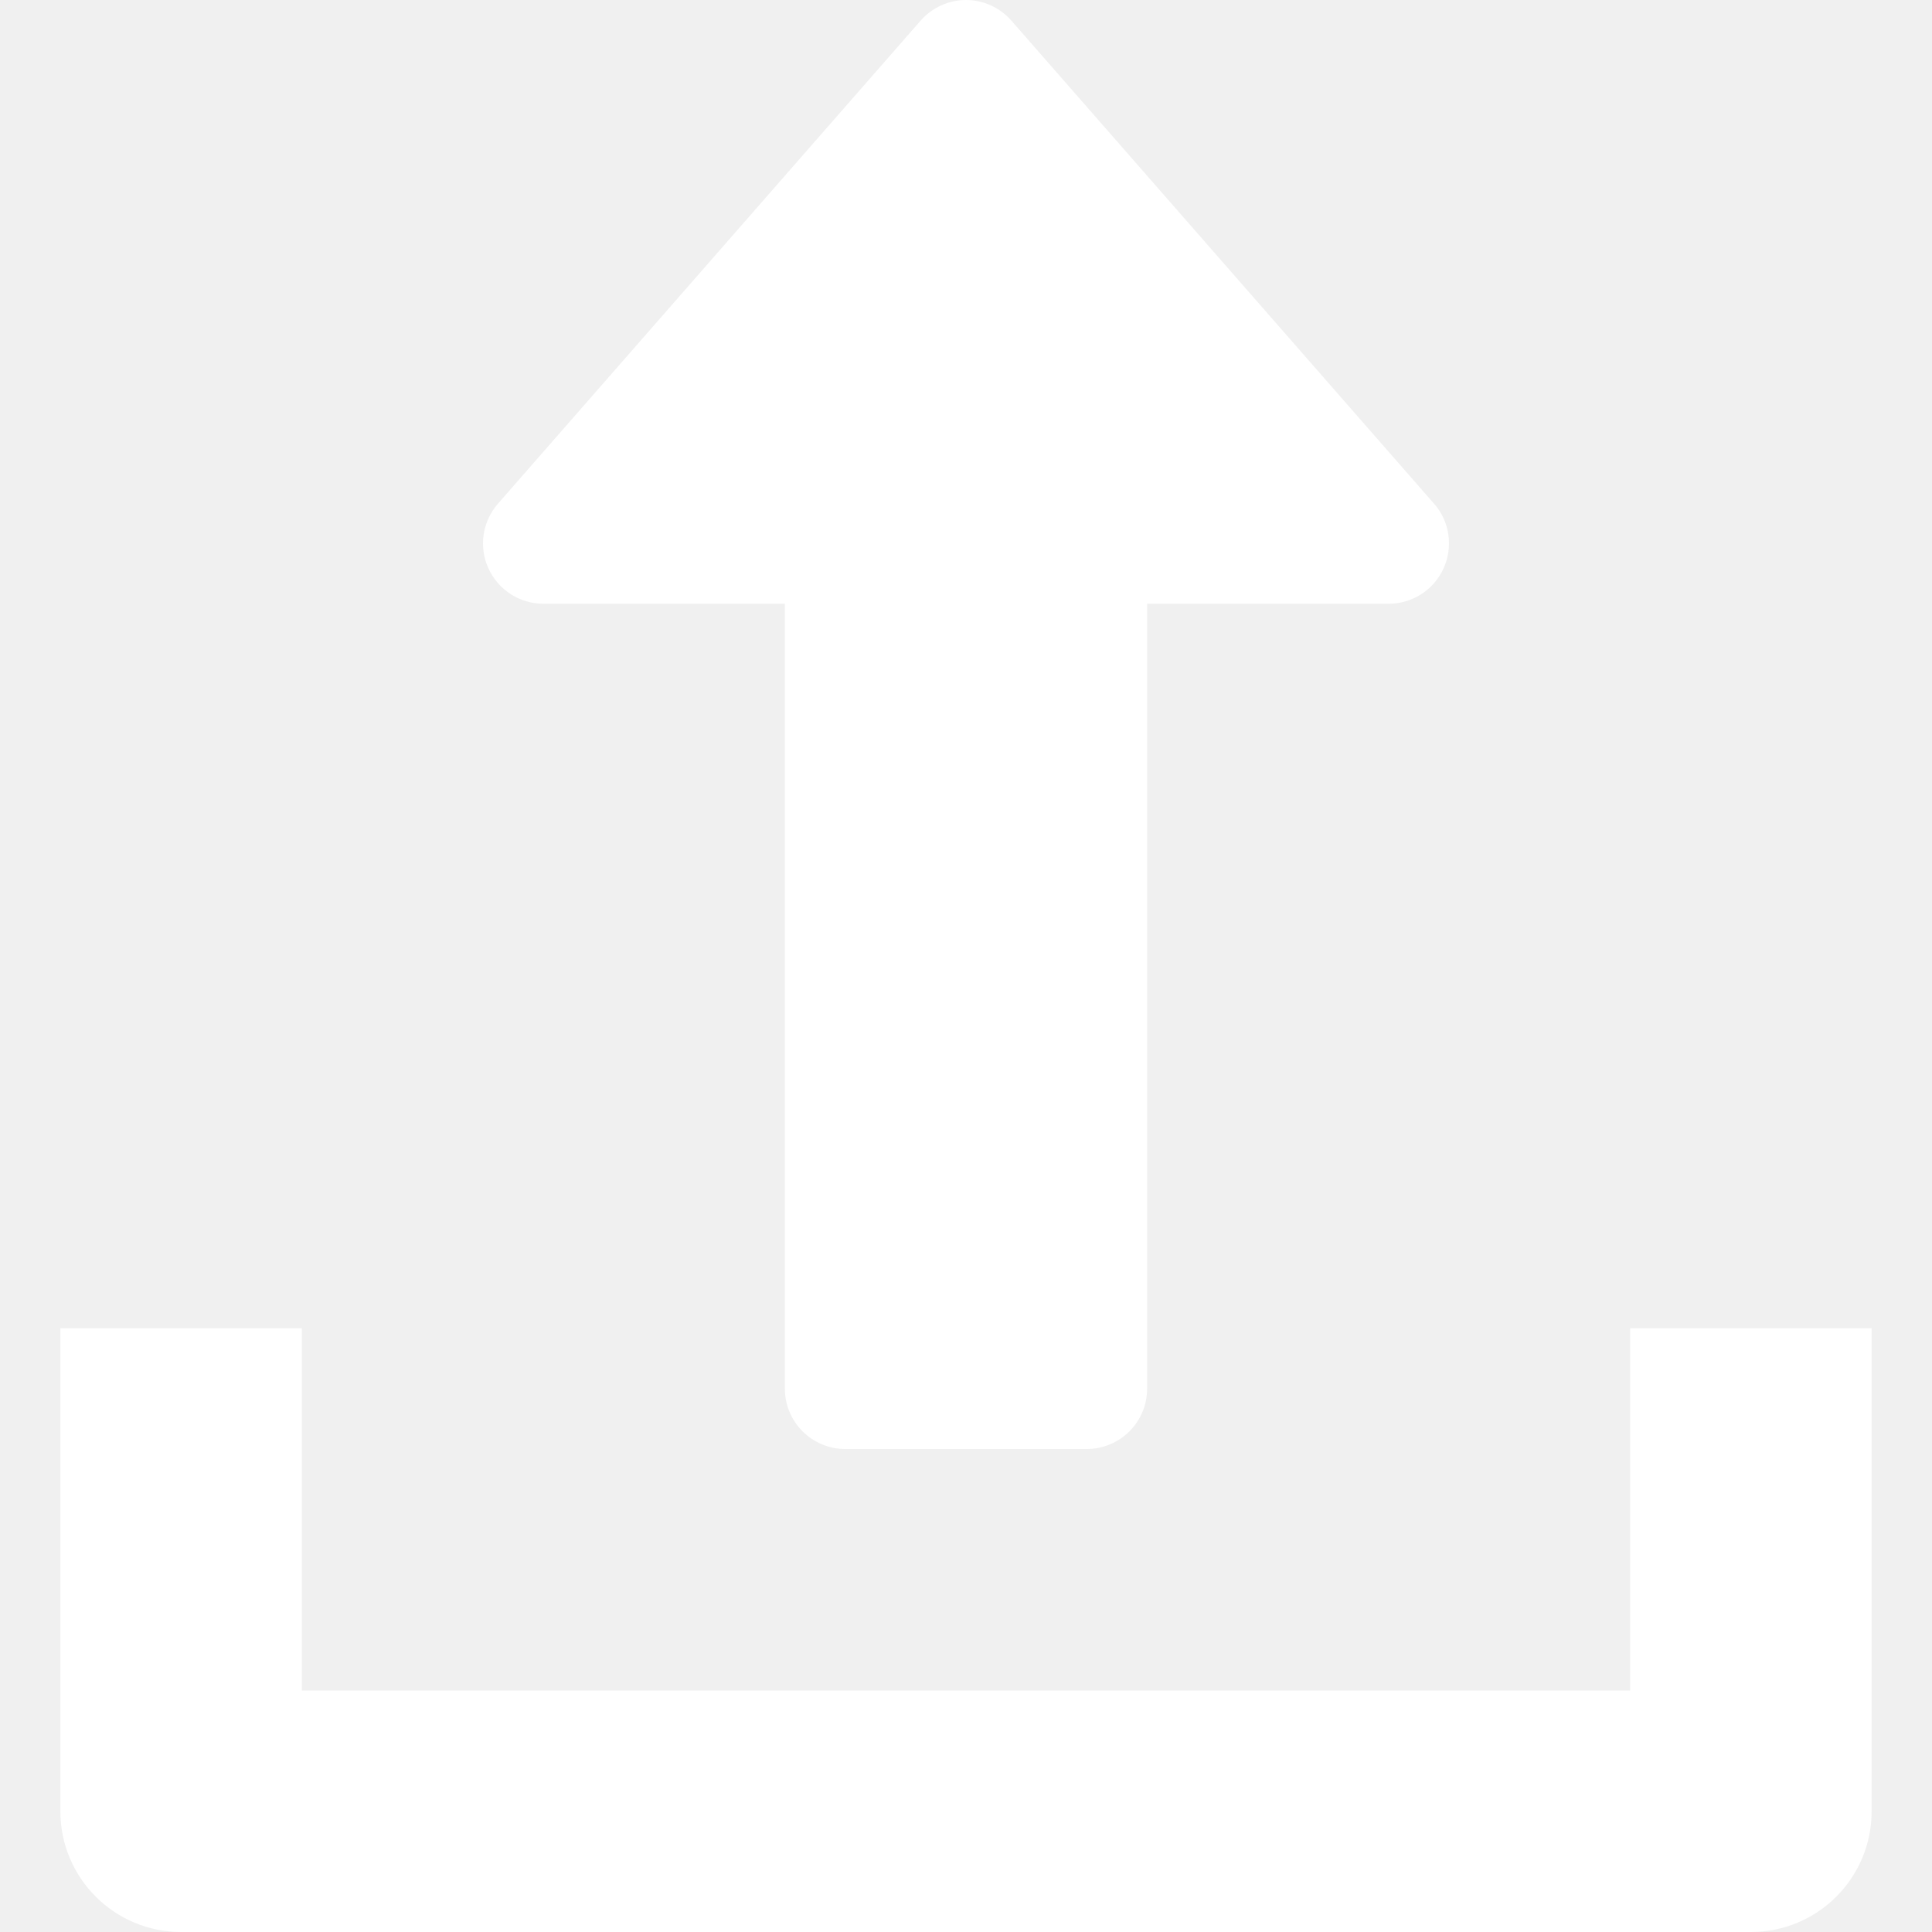
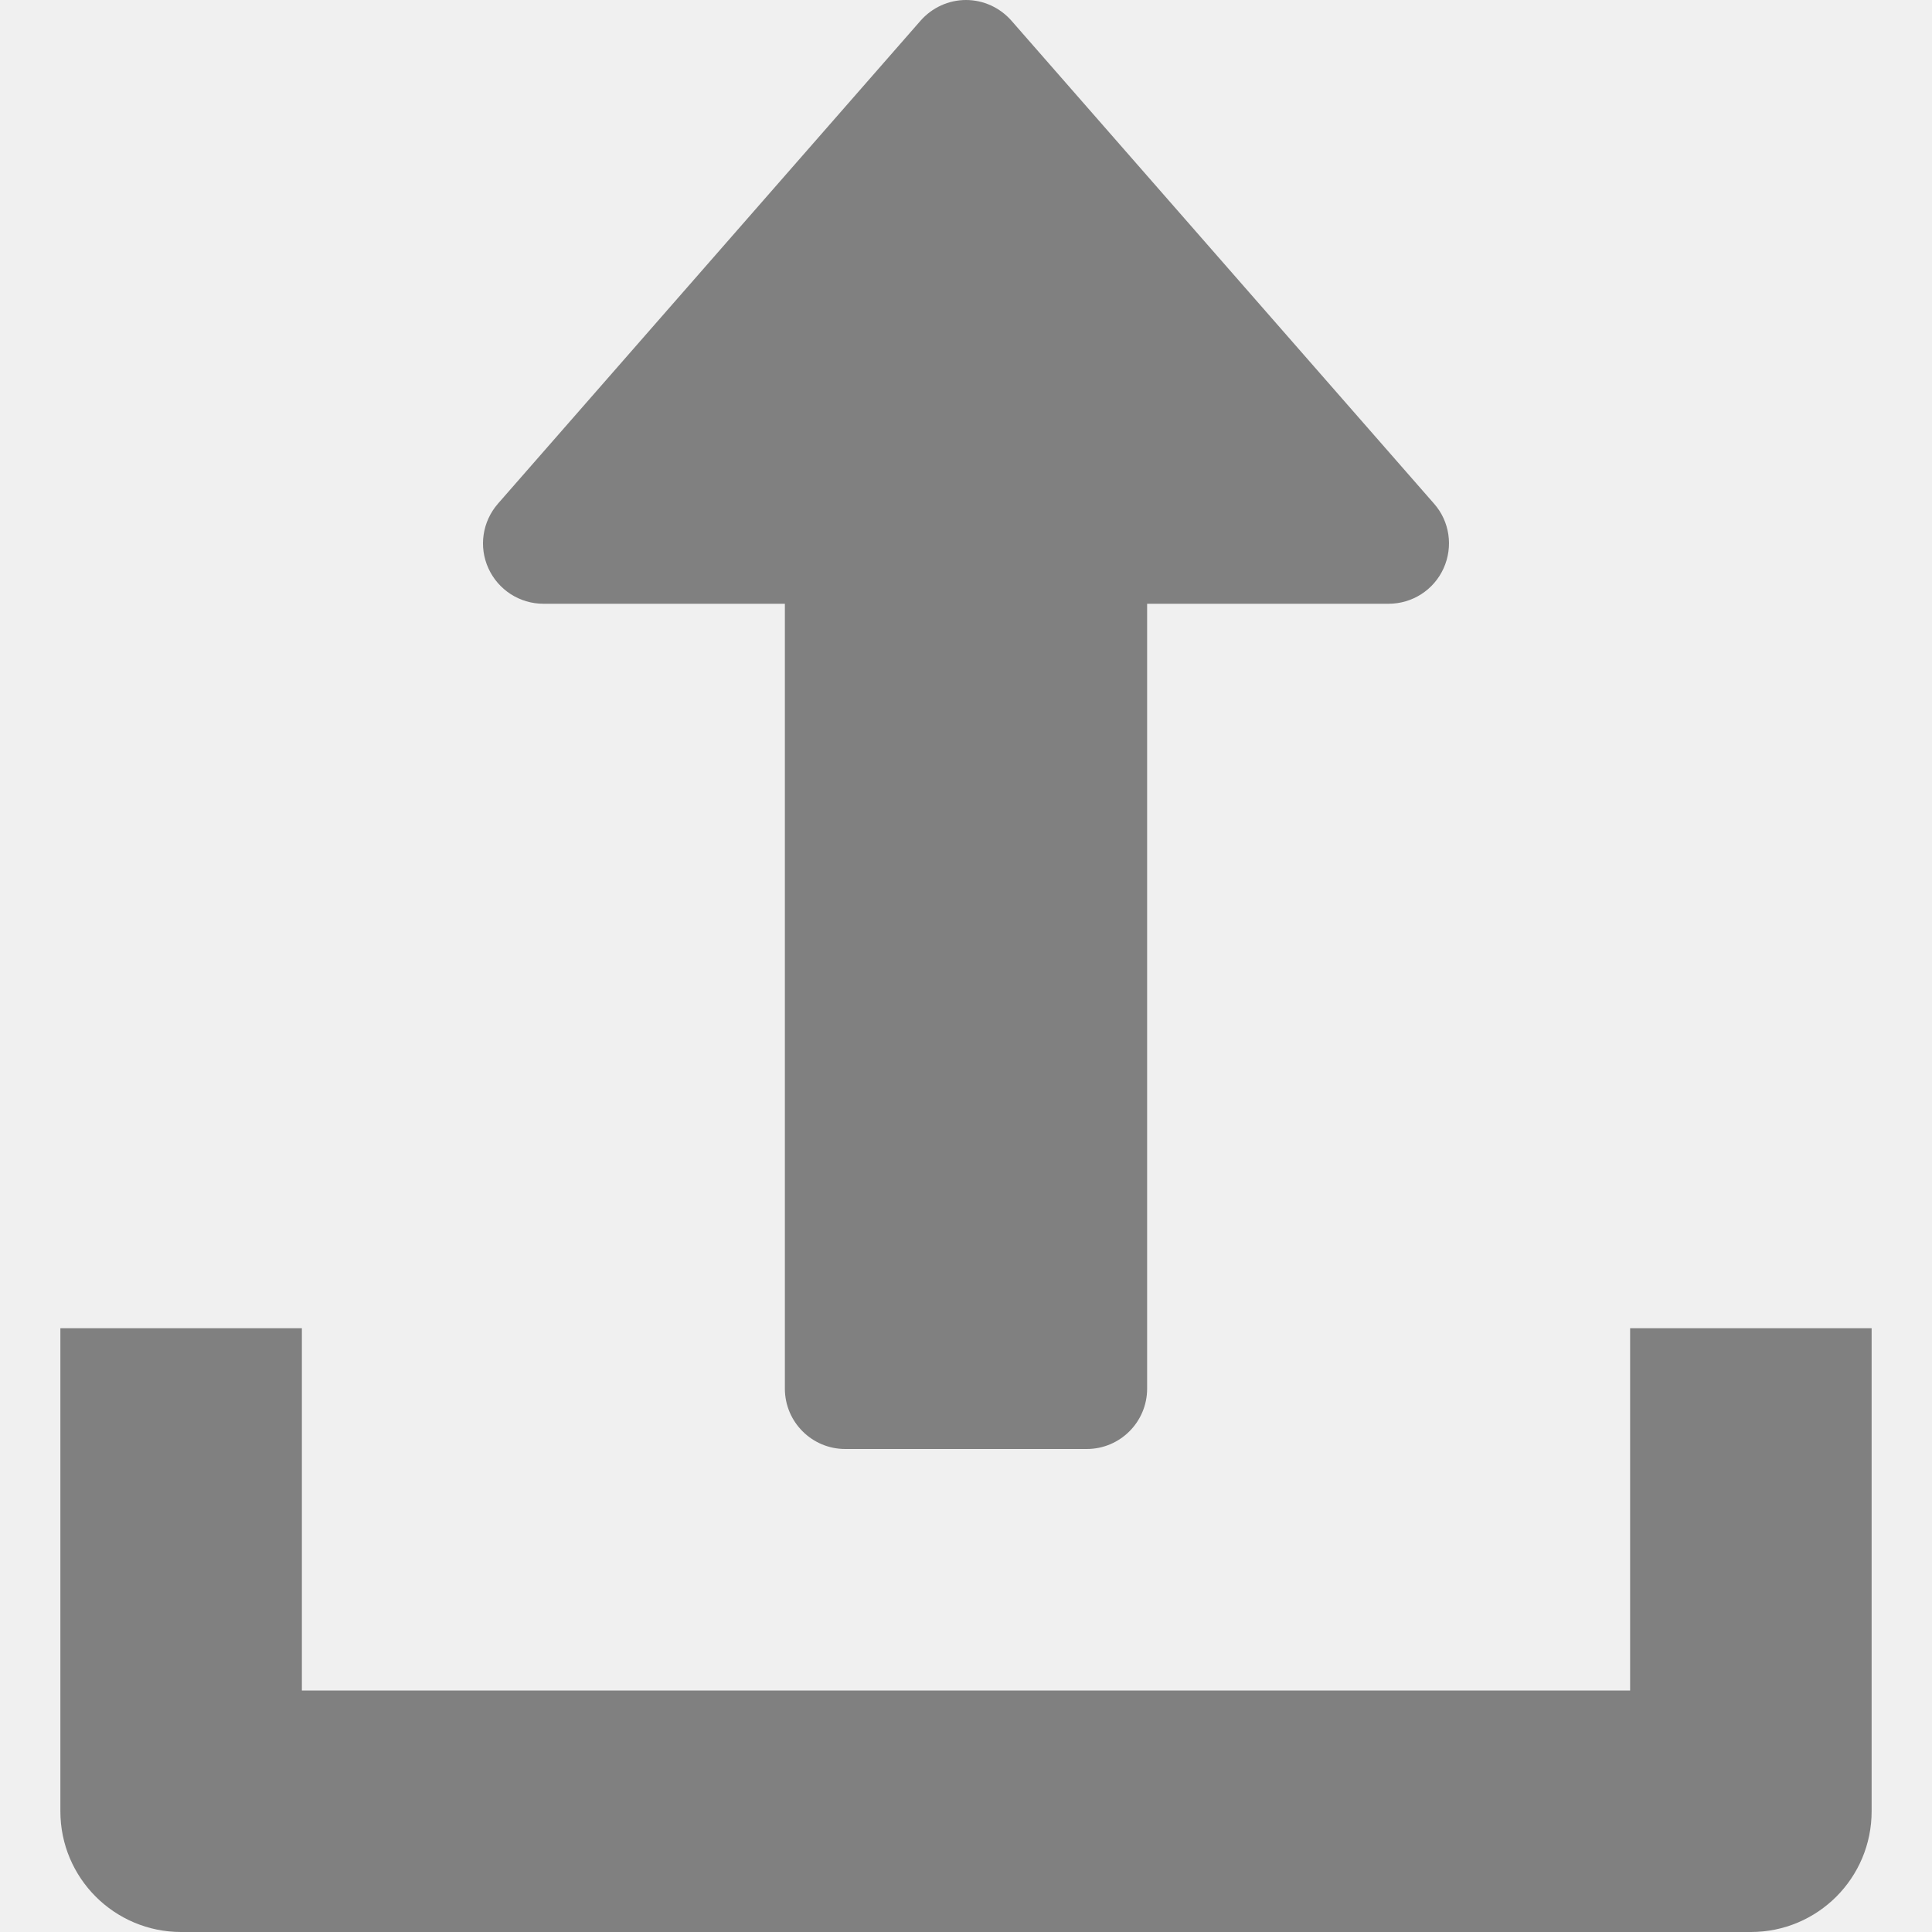
- <svg xmlns="http://www.w3.org/2000/svg" version="1.1" id="Capa_1" x="0px" y="0px" viewBox="0 0 512 512" style="fill: white" xml:space="preserve">
+ <svg xmlns="http://www.w3.org/2000/svg" version="1.1" id="Capa_1" x="0px" y="0px" viewBox="0 0 512 512" style="fill: grey" xml:space="preserve">
  <g>
    <g>
      <path d="M380.032,133.472l-112-128C264.992,2.016,260.608,0,256,0c-4.608,0-8.992,2.016-12.032,5.472l-112,128    c-4.128,4.736-5.152,11.424-2.528,17.152C132.032,156.32,137.728,160,144,160h64v208c0,8.832,7.168,16,16,16h64    c8.832,0,16-7.168,16-16V160h64c6.272,0,11.968-3.648,14.56-9.376C385.152,144.896,384.192,138.176,380.032,133.472z" />
    </g>
  </g>
  <g>
    <g>
      <path d="M432,352v96H80v-96H16v128c0,17.696,14.336,32,32,32h416c17.696,0,32-14.304,32-32V352H432z" />
    </g>
  </g>
-   <g>
- </g>
-   <g>
- </g>
-   <g>
- </g>
-   <g>
- </g>
-   <g>
- </g>
-   <g>
- </g>
-   <g>
- </g>
-   <g>
- </g>
-   <g>
- </g>
-   <g>
- </g>
-   <g>
- </g>
-   <g>
- </g>
-   <g>
- </g>
-   <g>
- </g>
-   <g>
- </g>
</svg>
